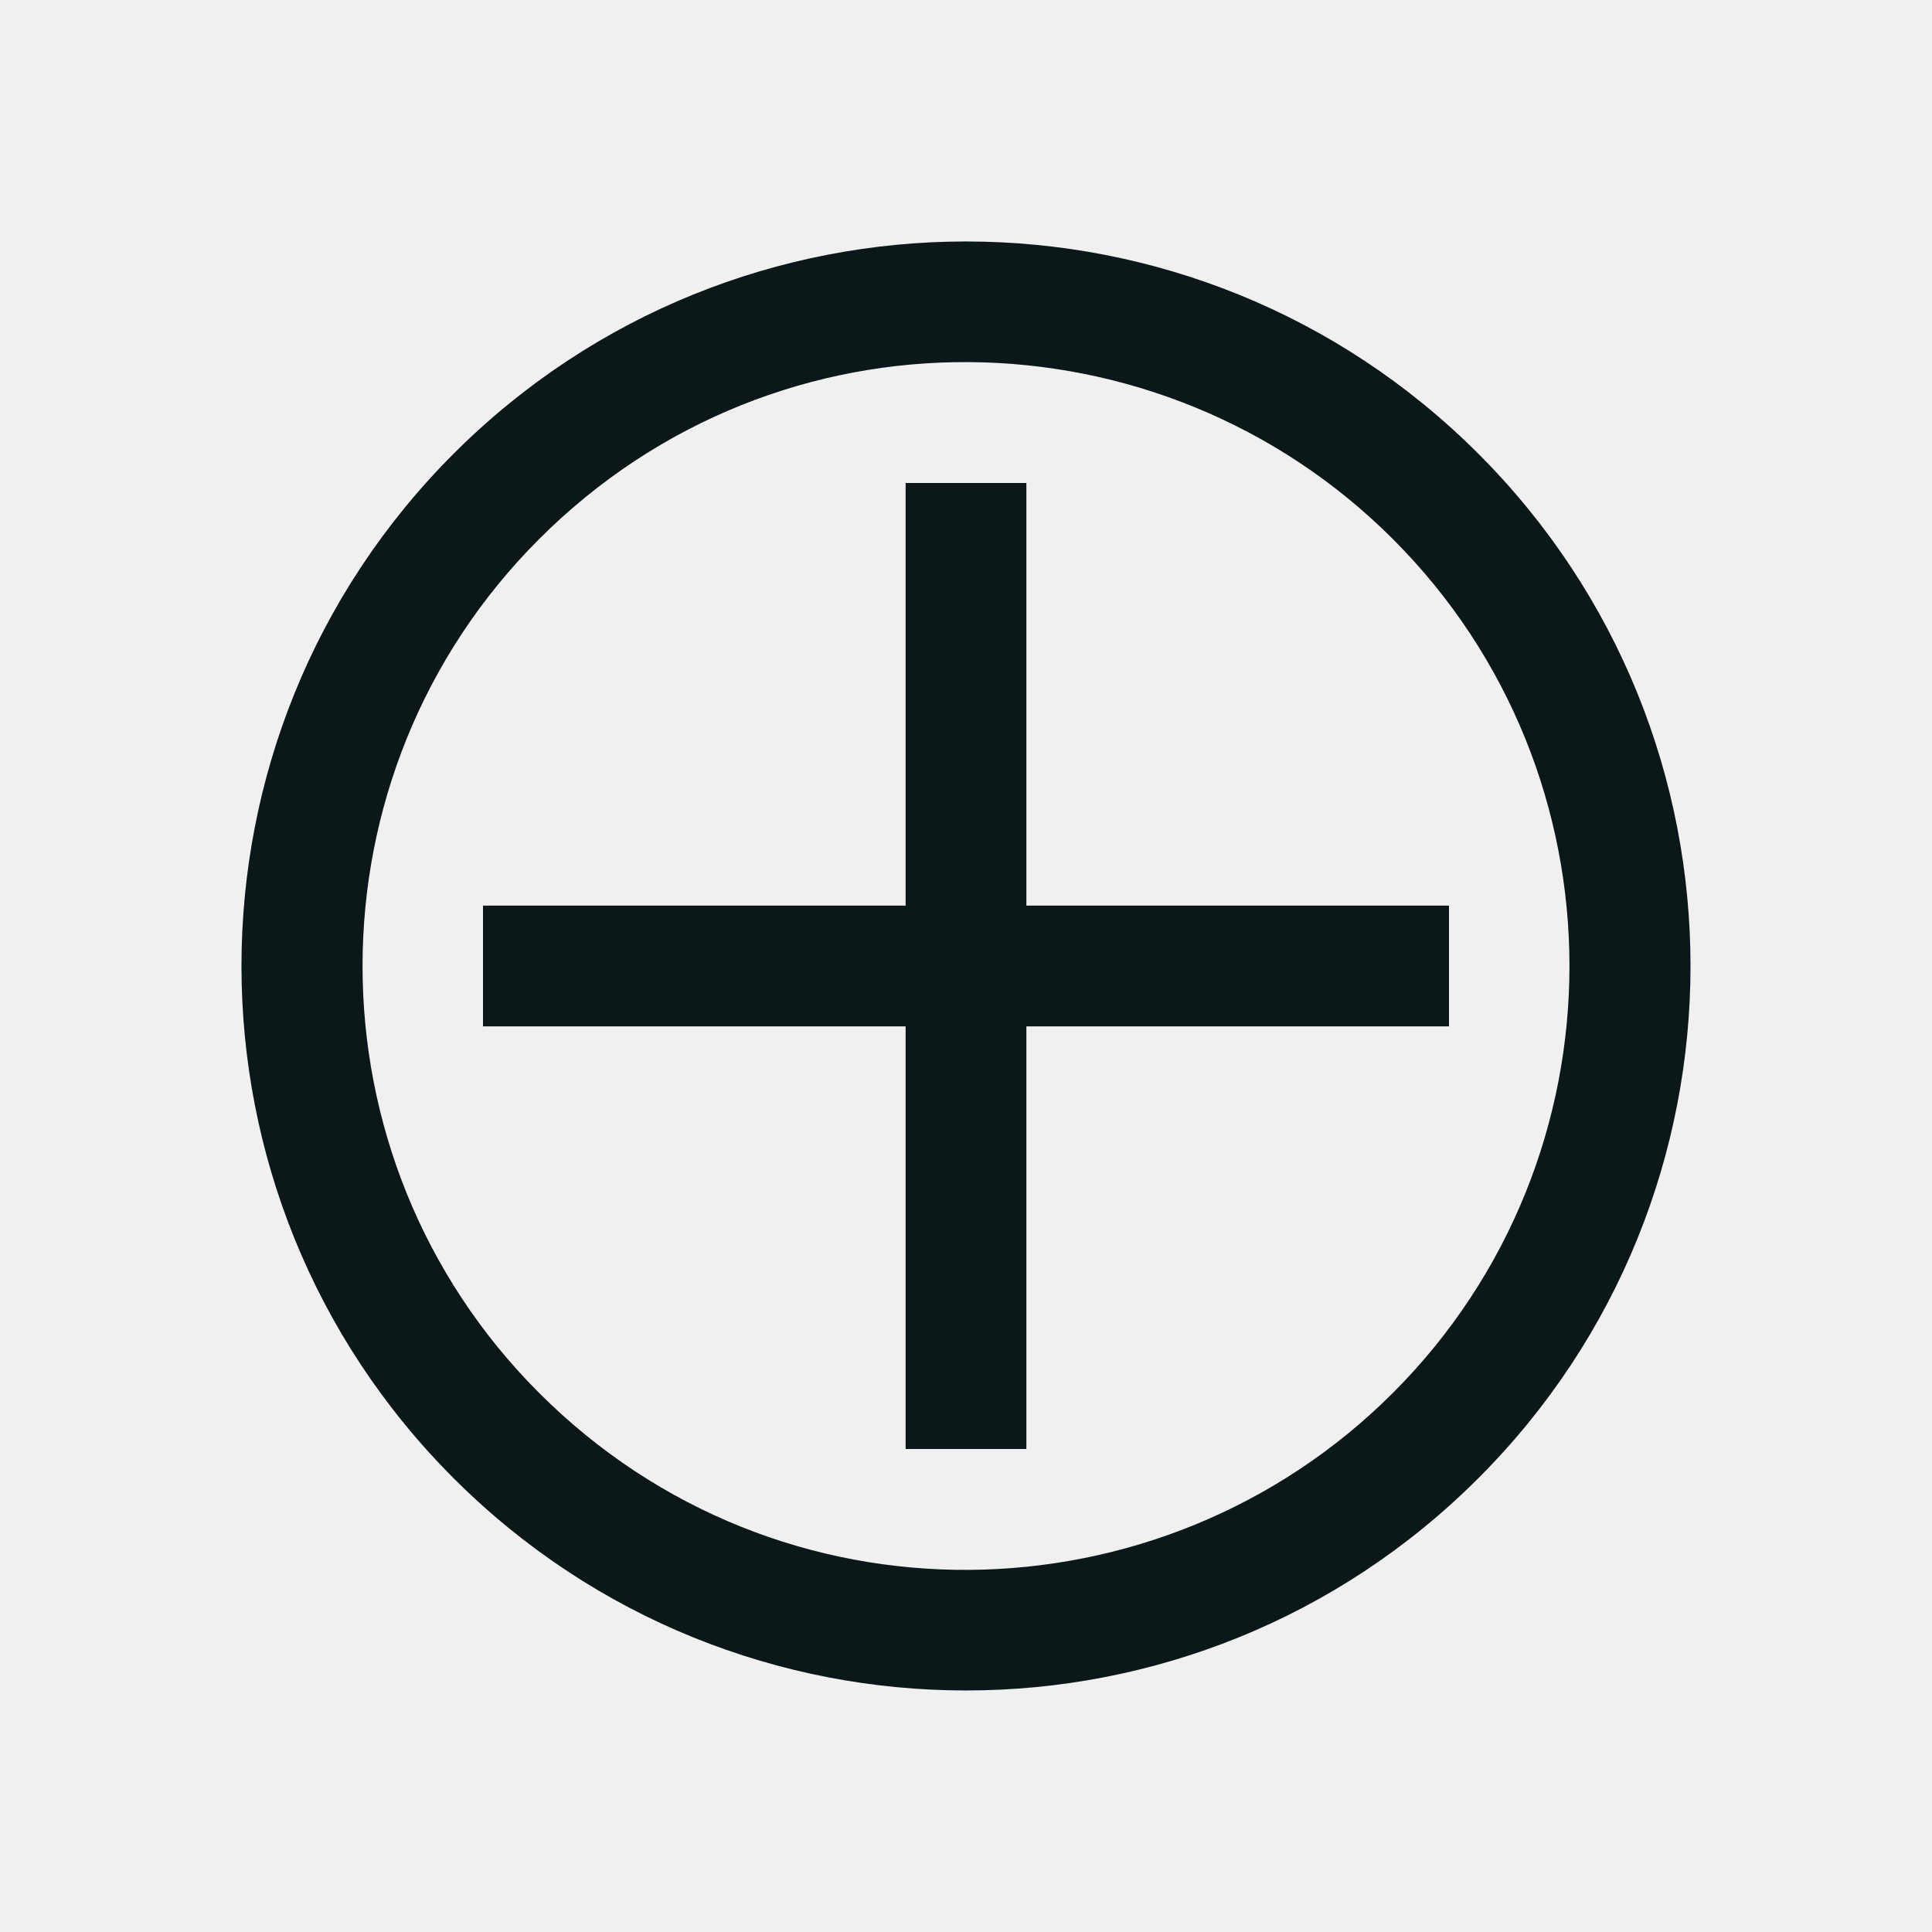
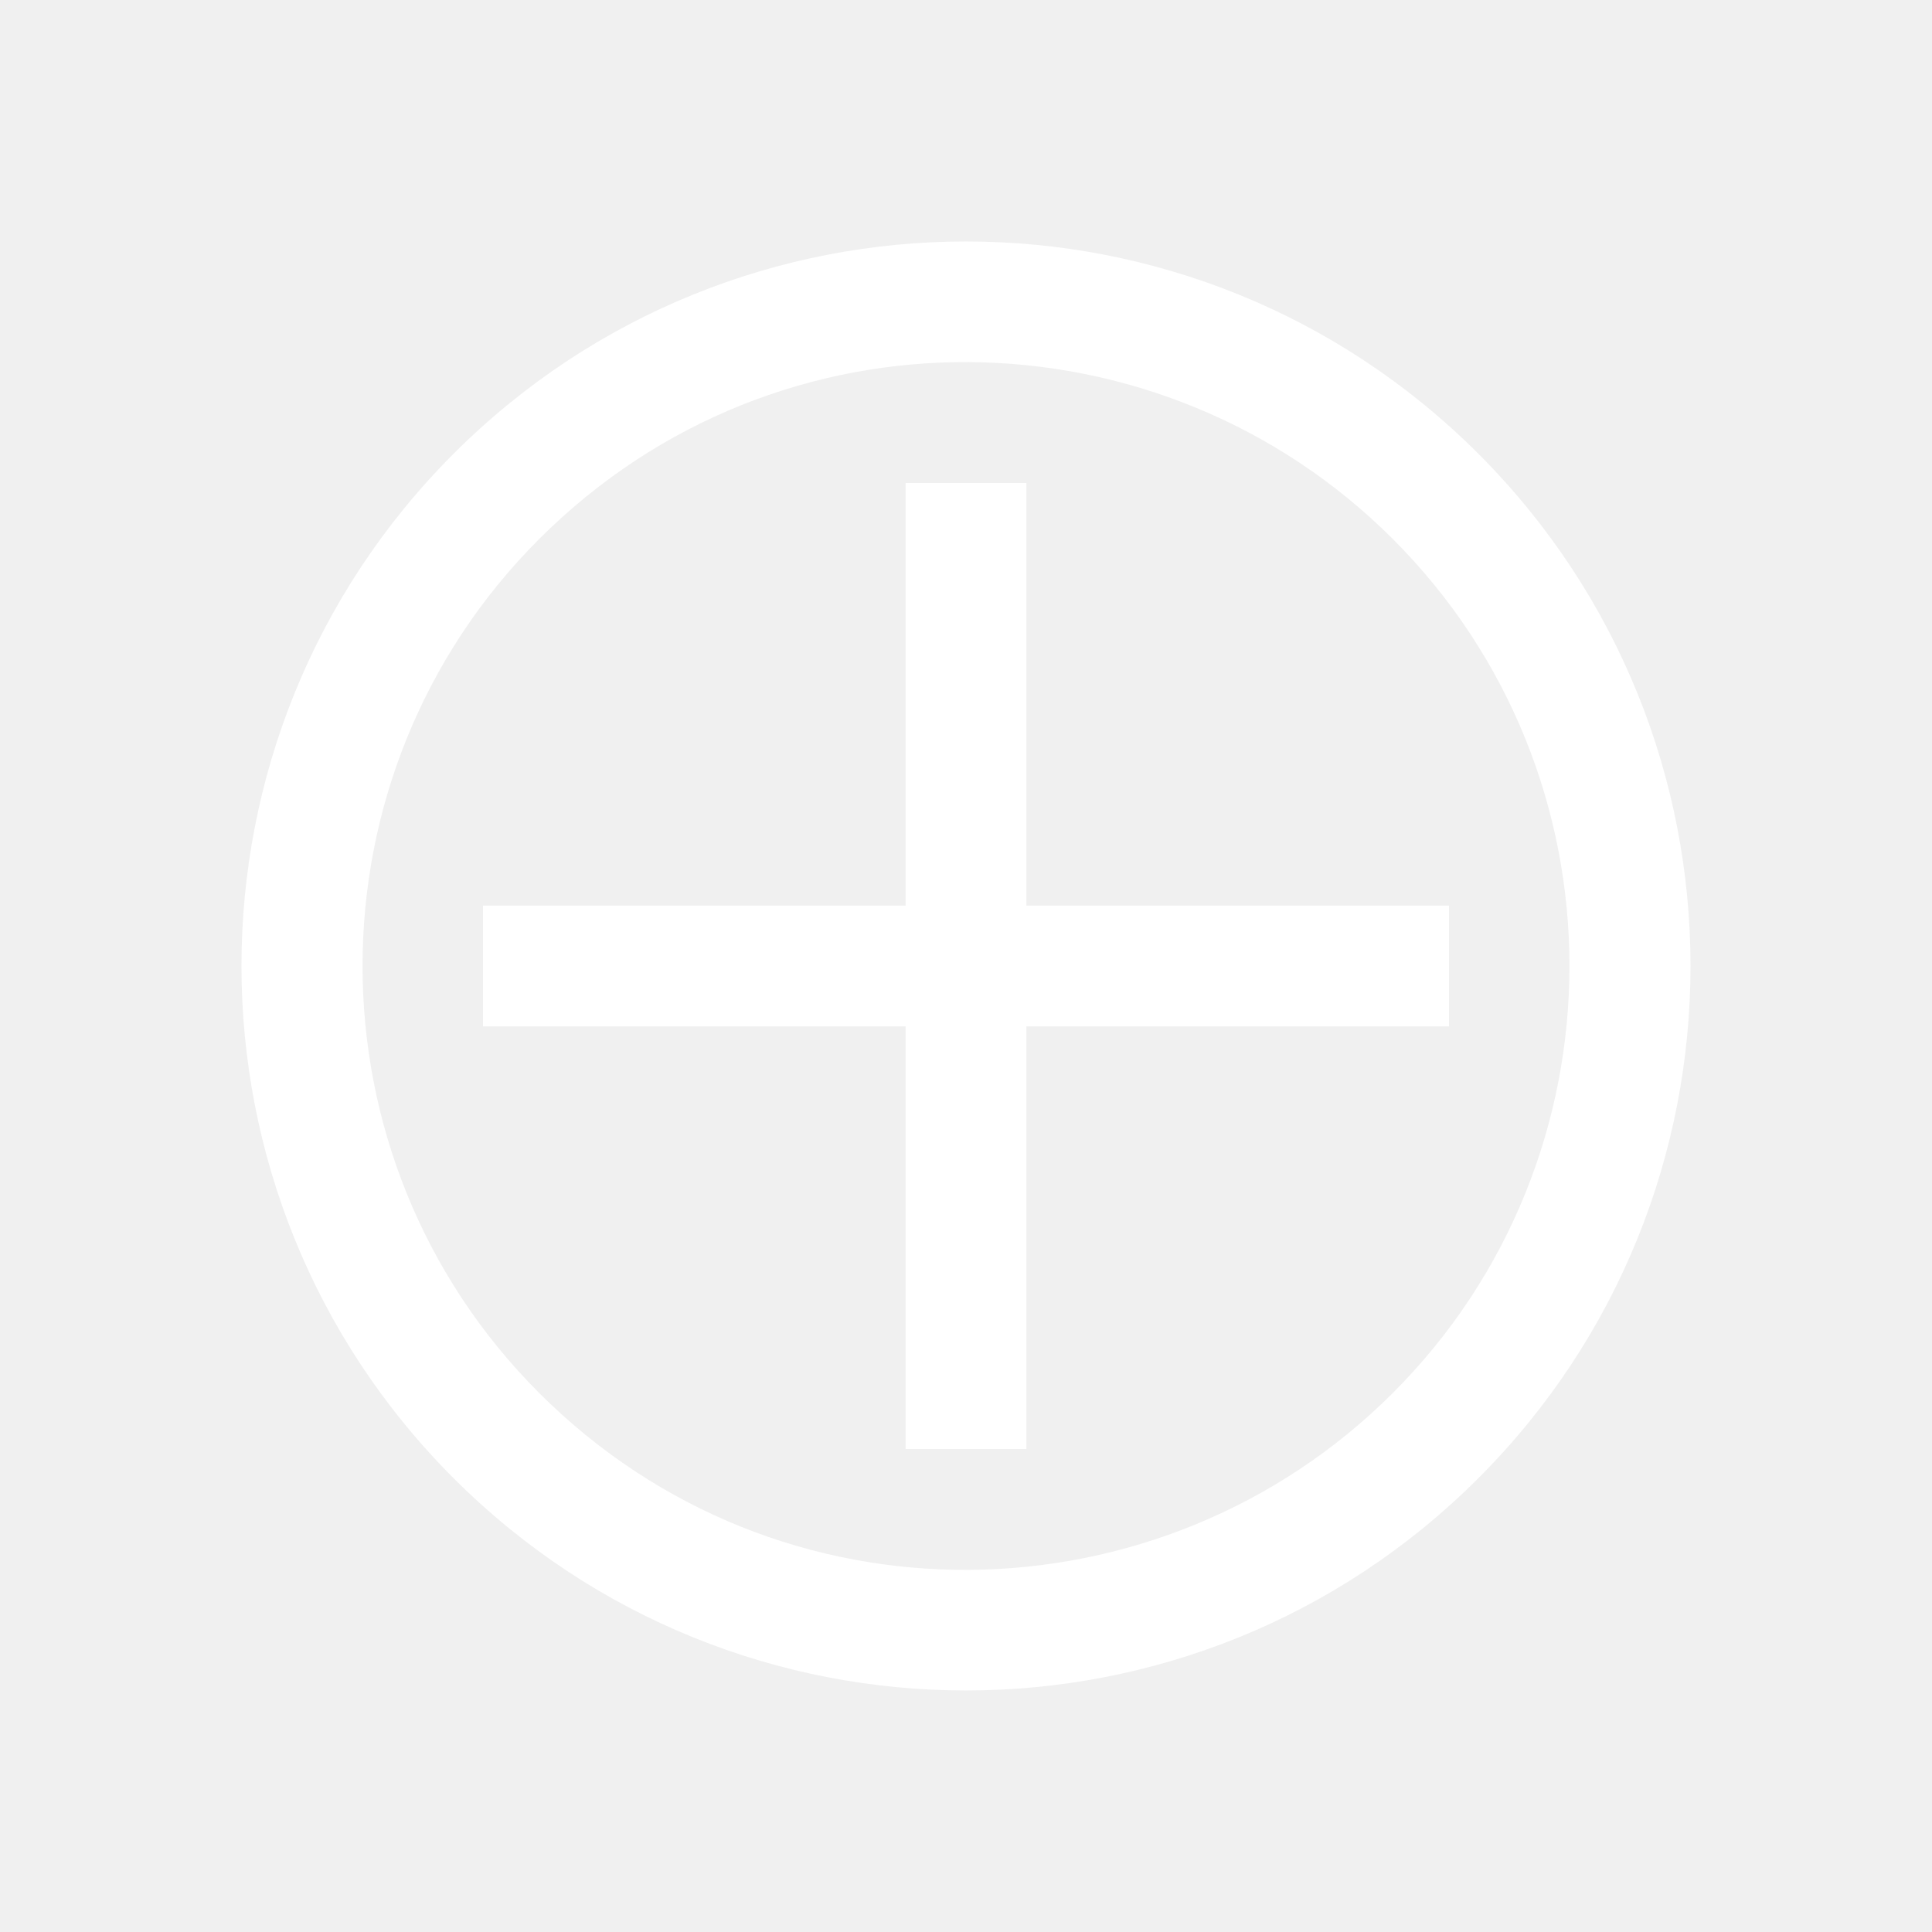
<svg xmlns="http://www.w3.org/2000/svg" version="1.1" id="Uploaded to svgrepo.com" width="800px" height="800px" viewBox="0 0 32 32" xml:space="preserve">
  <style type="text/css">
- 	.bentblocks_een{fill:#0B1719;}
+ 	.bentblocks_een{fill:#ffffff;}
</style>
  <path class="bentblocks_een" d="M24,15v2h-7v7h-2v-7H8v-2h7V8h2v7H24z M24.485,24.485c-4.686,4.686-12.284,4.686-16.971,0  c-4.686-4.686-4.686-12.284,0-16.971c4.687-4.686,12.284-4.686,16.971,0C29.172,12.201,29.172,19.799,24.485,24.485z M23.071,8.929  c-3.842-3.842-10.167-3.975-14.142,0c-3.899,3.899-3.899,10.243,0,14.142c3.975,3.975,10.301,3.841,14.142,0  C26.97,19.172,26.97,12.828,23.071,8.929z" />
</svg>
